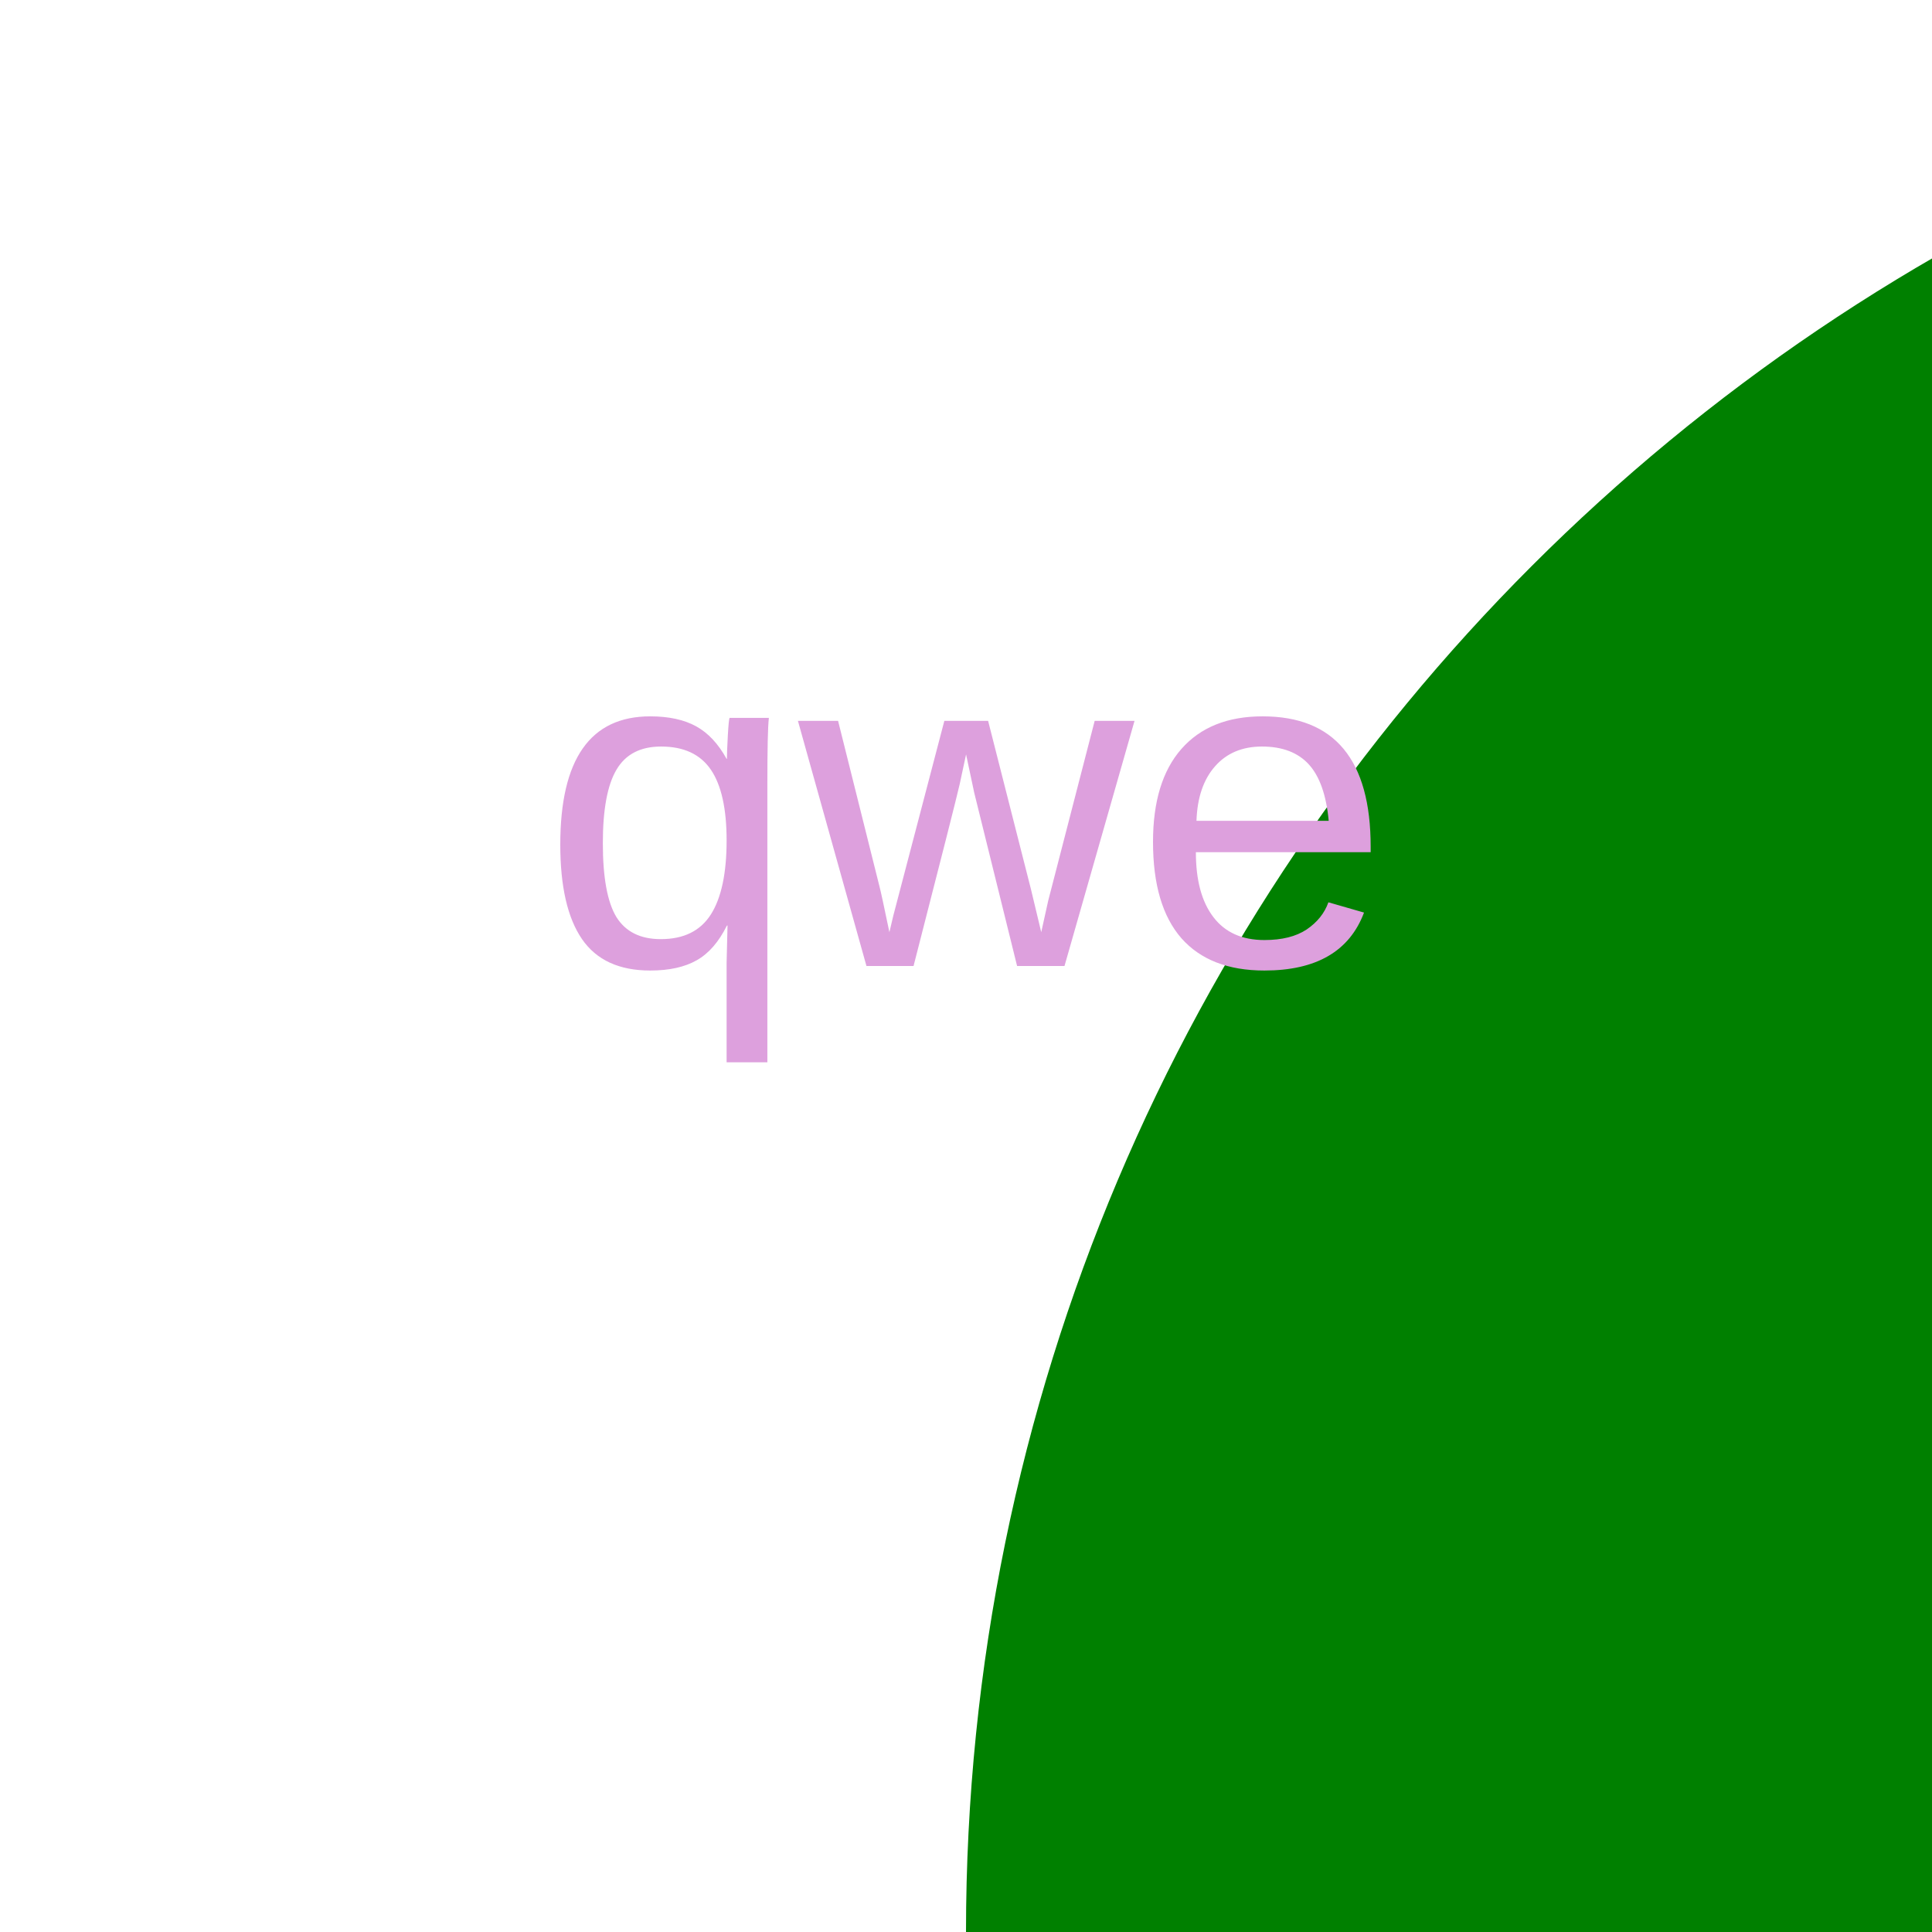
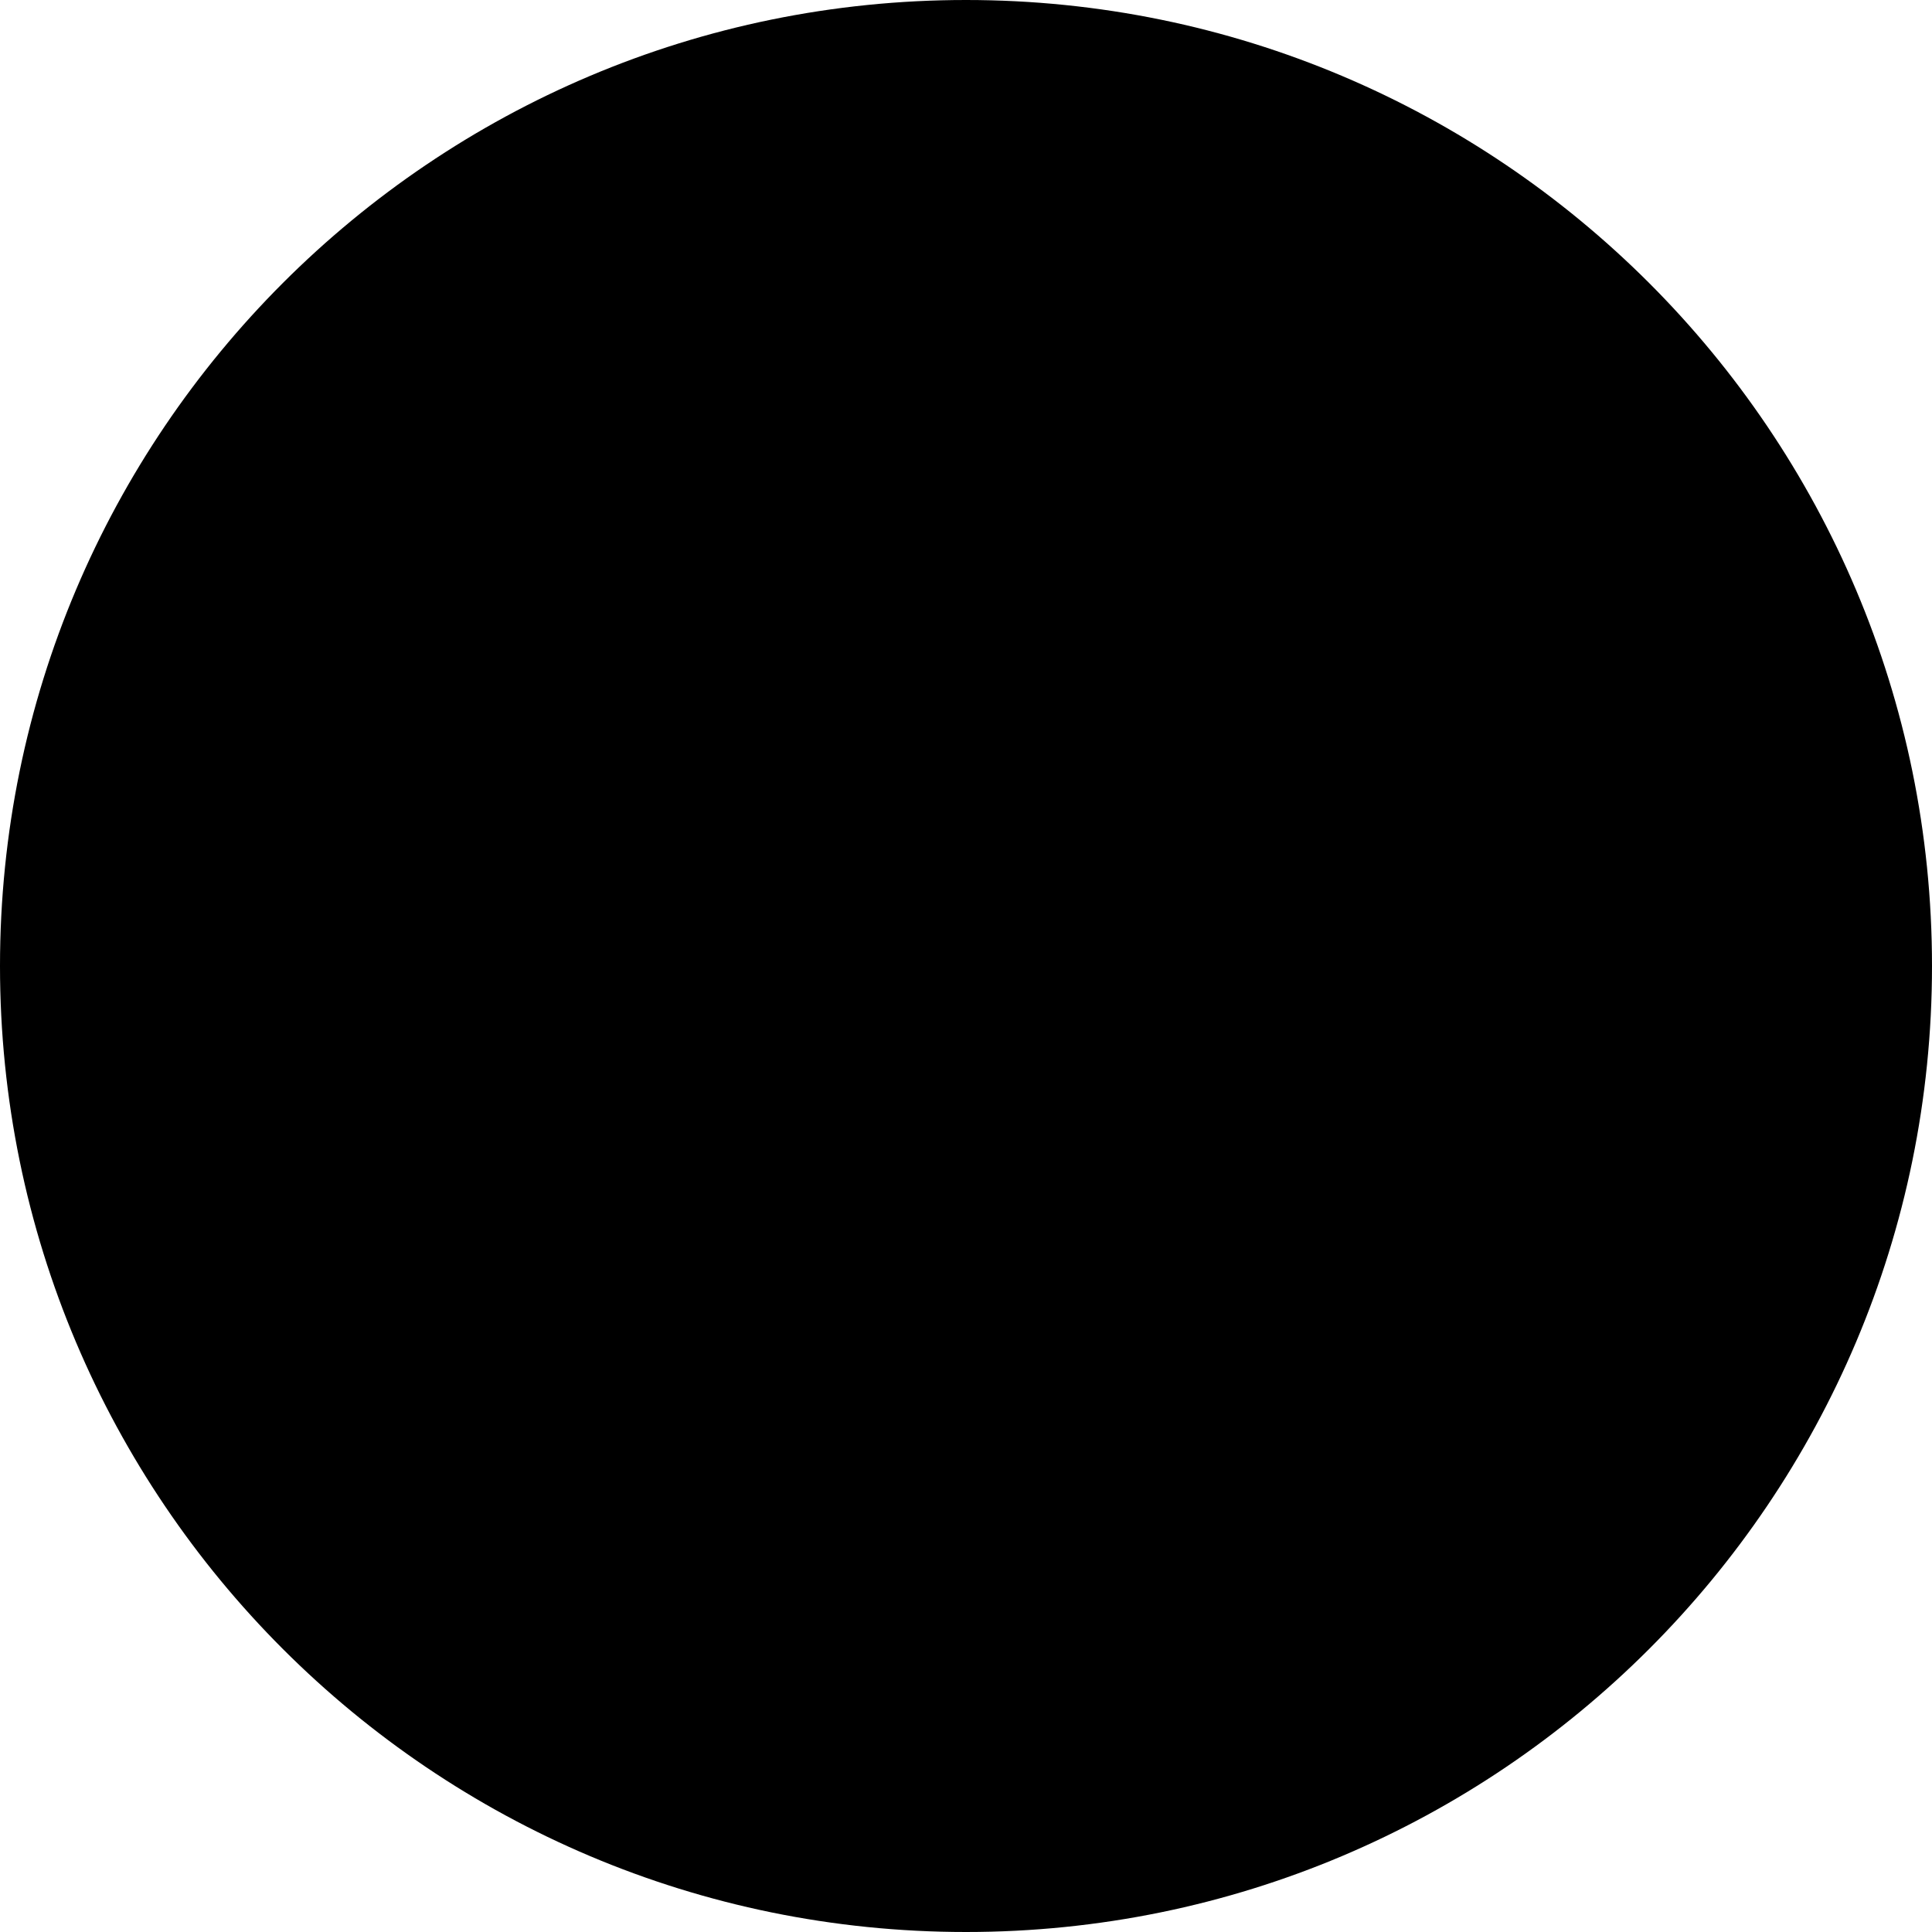
<svg xmlns="http://www.w3.org/2000/svg" width="100" height="100">
-   <circle cx="150" cy="100" r="100" fill="green" />
-   <text x="50" y="50" font-family="Arial" text-anchor="middle" alignment-baseline="middle" font-size="24" fill="plum">qwe</text>
+   <circle cx="50" cy="50" r="50" fill="sdf" />
+   <text x="50" y="50" font-family="Arial" text-anchor="middle" alignment-baseline="middle" font-size="24" fill="sdf">we</text>
</svg>
